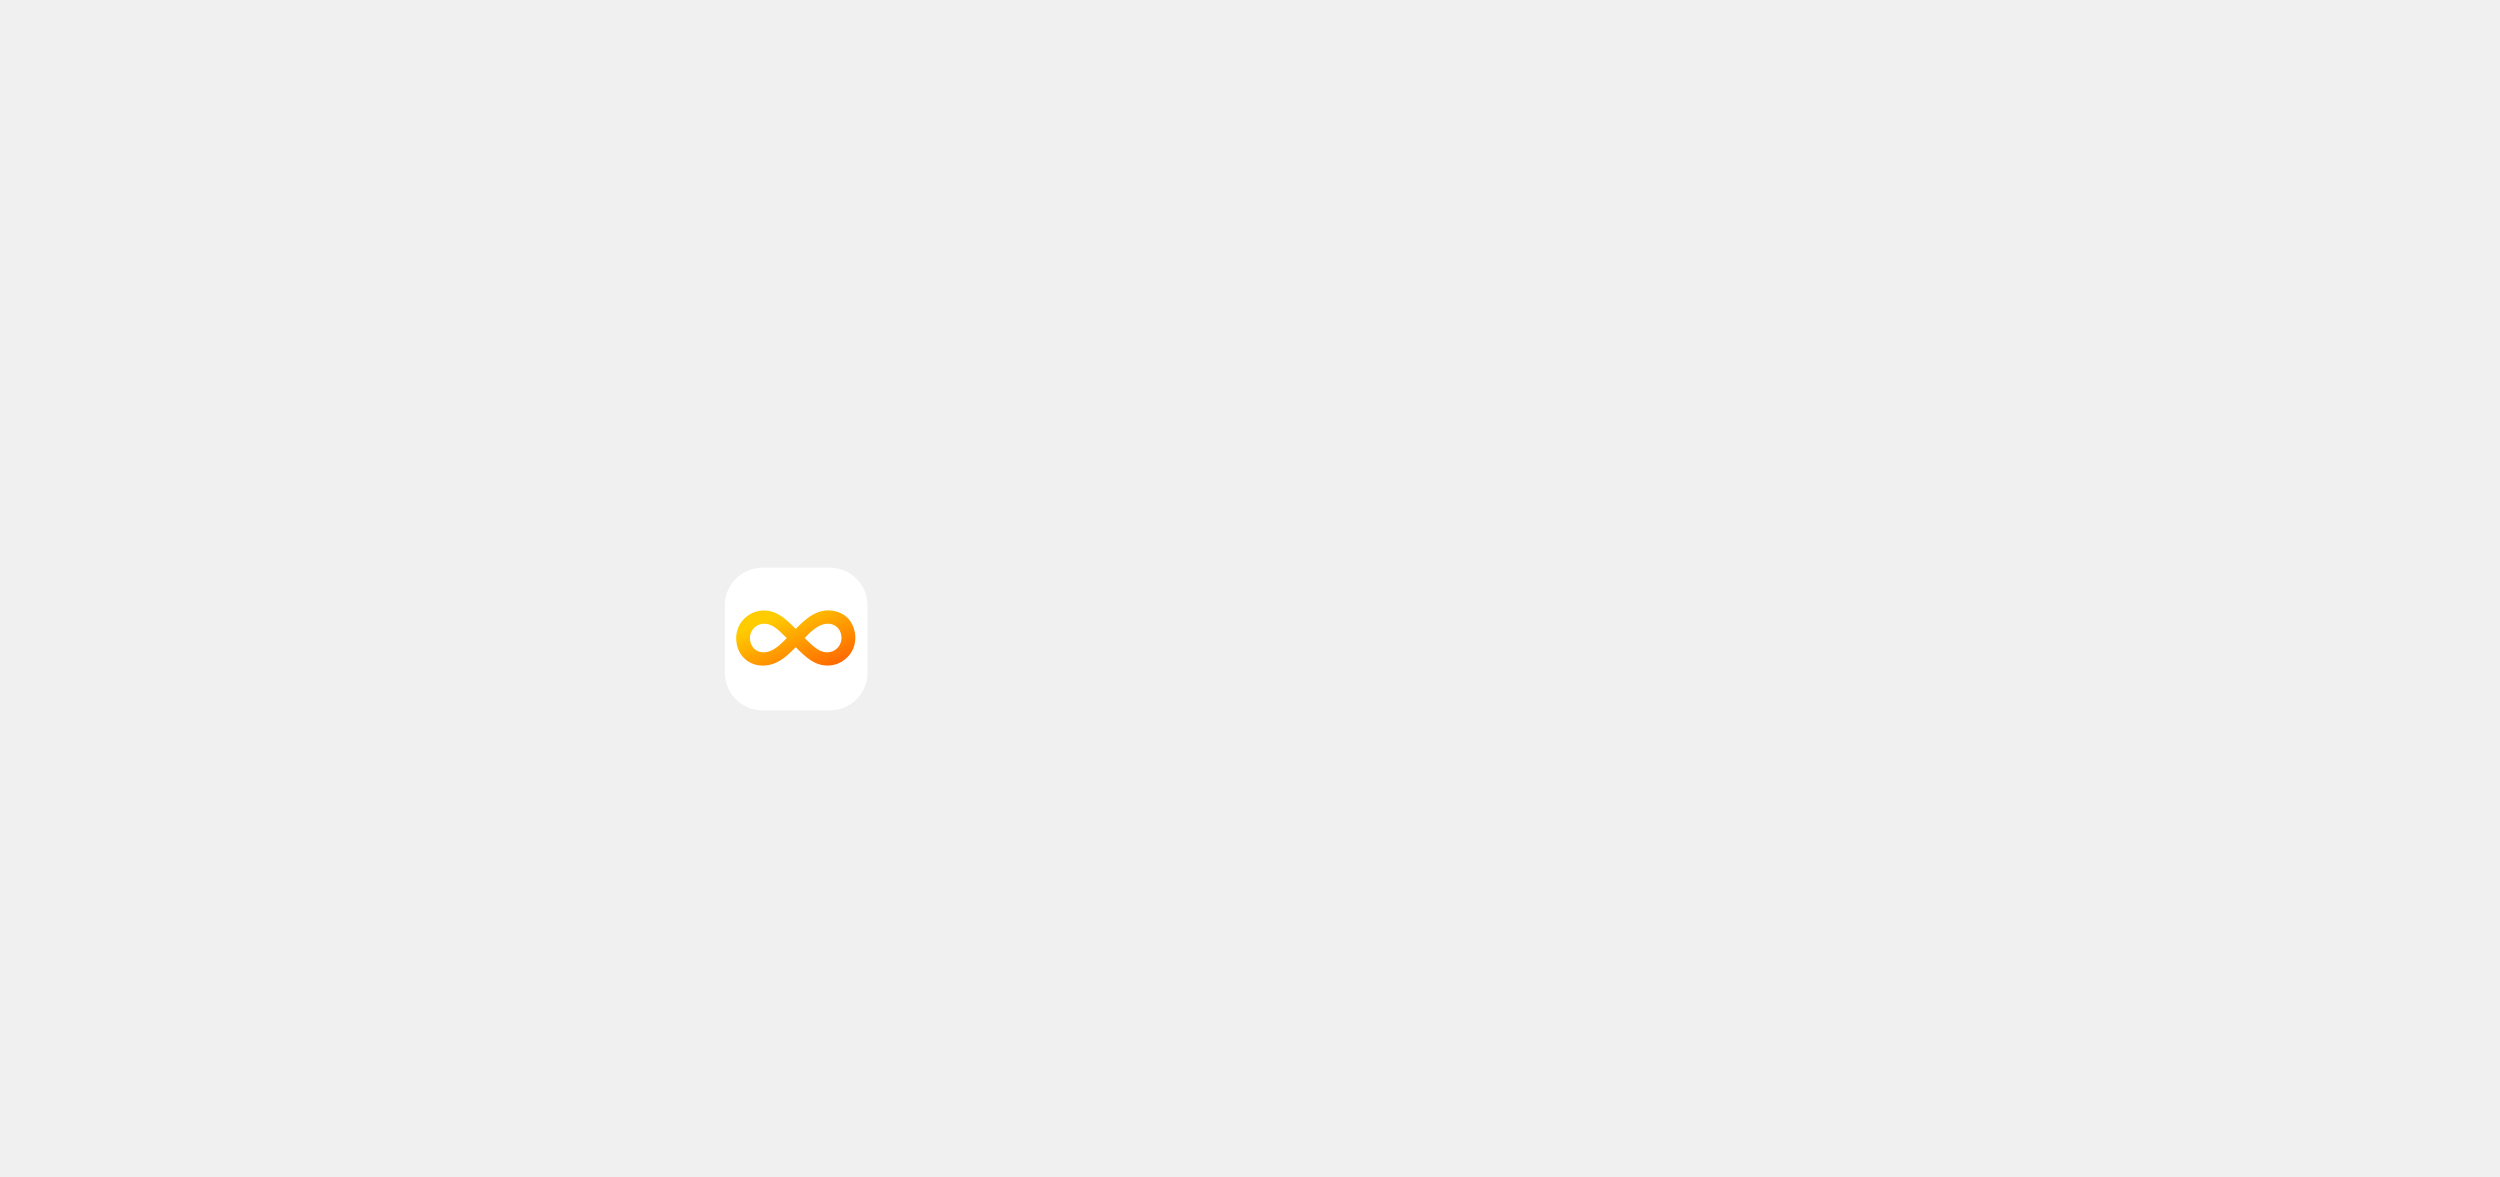
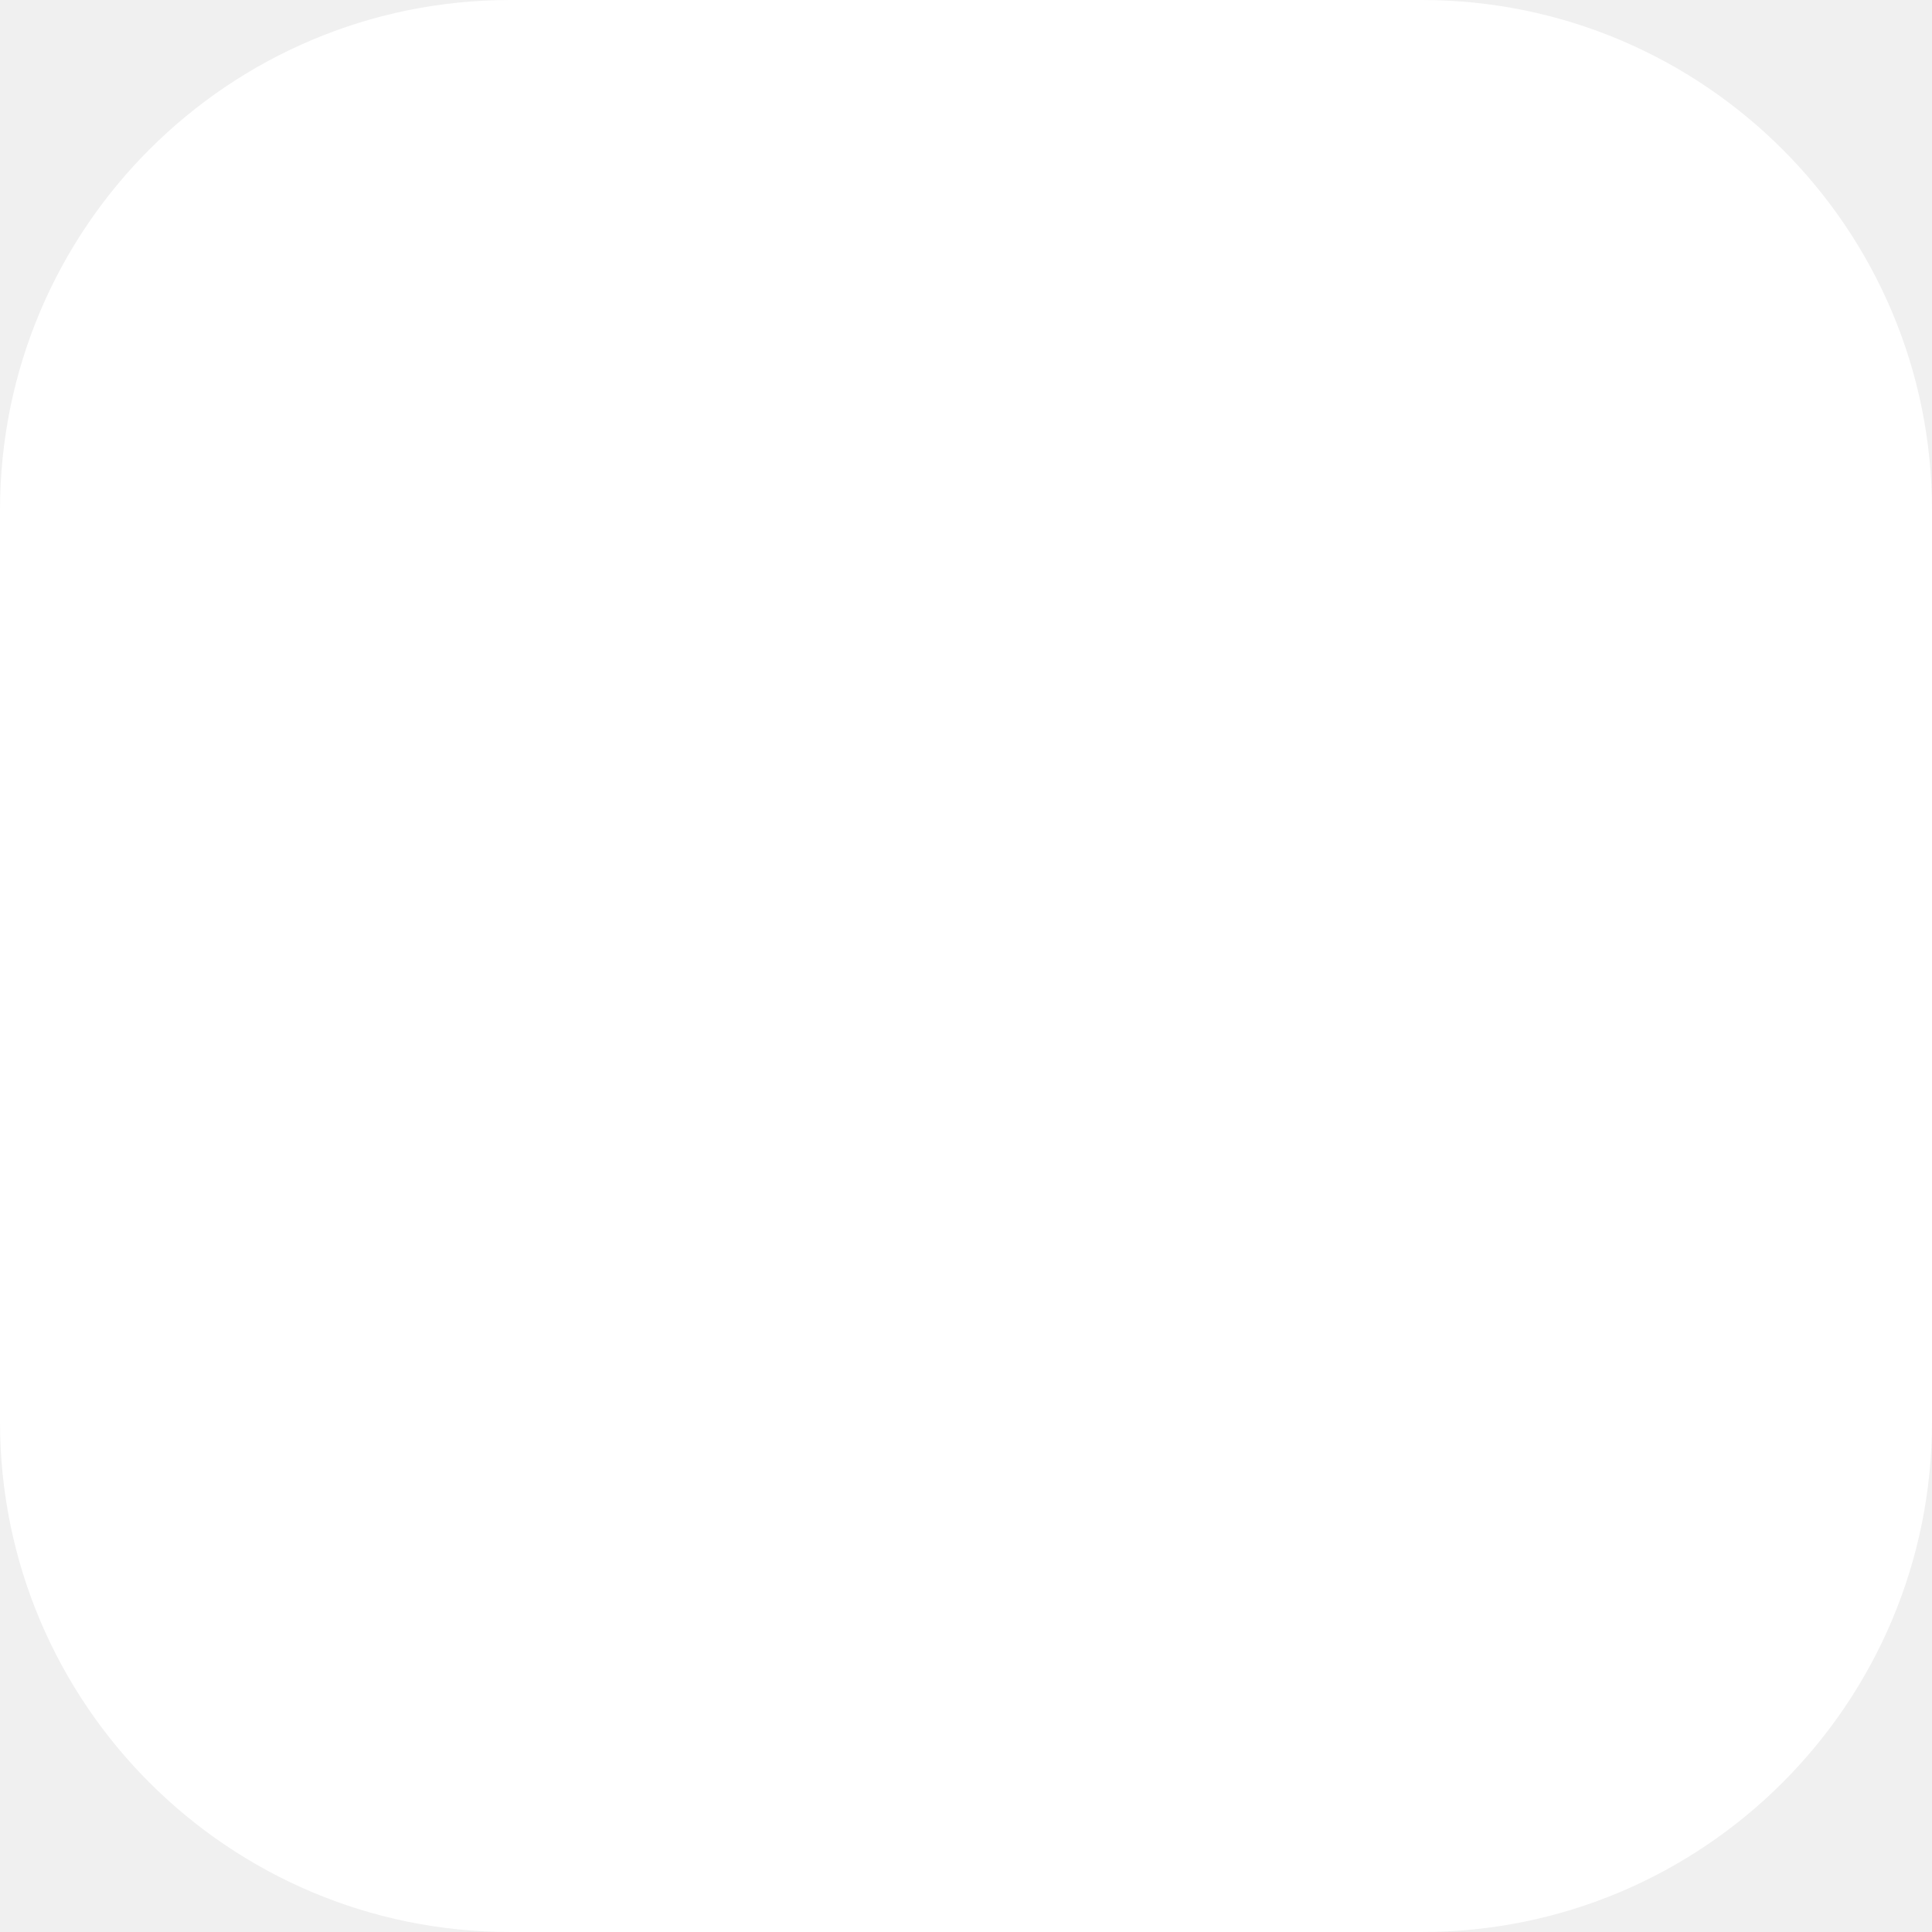
- <svg xmlns="http://www.w3.org/2000/svg" xmlns:xlink="http://www.w3.org/1999/xlink" version="1.1" id="Layer_1" x="0px" y="0px" viewBox="0 0 2703.214 1272.608" style="enable-background:new 0 0 2703.214 1272.608;" xml:space="preserve">
+ <svg xmlns="http://www.w3.org/2000/svg" xmlns:xlink="http://www.w3.org/1999/xlink" version="1.1" id="Layer_1" x="0px" y="0px" viewBox="0 0 154.259 154.259" xml:space="preserve" width="154.259" height="154.259">
  <defs id="defs11">
    <linearGradient id="linearGradient1512-3">
-       <stop style="stop-color:#ffcc00;stop-opacity:1;" offset="0" id="stop2033" />
-       <stop style="stop-color:#ff6600;stop-opacity:1" offset="1" id="stop2035" />
+       <stop style="stop-color:#34c9e7;stop-opacity:1" offset="0" id="stop2033" />
+       <stop style="stop-color:#4d4af2;stop-opacity:1" offset="1" id="stop2035" />
    </linearGradient>
-     <linearGradient xlink:href="#linearGradient1512-3" id="linearGradient1514" x1="1458.918" y1="-83.038" x2="2079.789" y2="1332.444" gradientUnits="userSpaceOnUse" />
+     <linearGradient xlink:href="#linearGradient1512-3" id="linearGradient1514" x1="855.969" y1="-89.522" x2="1859.355" y2="1364.861" gradientUnits="userSpaceOnUse" />
    <mask maskUnits="userSpaceOnUse" id="mask3963">
      <g id="g3969" style="fill:#ffffff;fill-opacity:1">
        <g id="g3967" style="fill:#ffffff;fill-opacity:1">
          <path d="M 72.373,651.52 C 62.109,212.429 541.276,-95.972 961.842,145.033 c 138.551,79.397 256.167,196.988 382.632,325.418 5.749,5.839 8.404,5.236 13.785,-0.188 197.808,-199.402 484.222,-503.454 885.399,-385.157 168.833,49.784 286.15,159.321 346.255,324.377 201.16,552.413 -375.869,1009.769 -870.693,706.588 -124.801,-76.466 -232.581,-181.978 -359.98,-311.726 -6.801,-6.927 -9.868,-5.946 -16.086,0.324 -144.739,145.956 -300.538,304.607 -492.977,371.024 C 458.575,1310.846 83.17,1077.492 72.373,651.52 Z m 245.045,-8.512 c 12.485,253.639 207.59,371.88 415.468,326.918 179.653,-38.857 330.36,-196.86 458.721,-328.811 4.325,-4.446 1.9,-6.251 -1.072,-9.025 C 1079.047,528.024 970.17,400.906 832.954,335.49 567.01,208.705 316.523,394.639 317.418,643.008 Z m 2067.847,-10.72 c -7.903,-245.124 -201.289,-378.703 -424.132,-326.433 -175.334,41.126 -325.161,198.381 -449.641,326.279 -4.318,4.437 -2.66,6.509 0.879,9.811 155.637,145.245 339.3,374.567 587.443,332.772 165.289,-27.84 285.82,-171.807 285.451,-342.429 z" id="path3965" style="fill:#ffffff;fill-opacity:1;stroke:#ffffff;stroke-width:57.2;stroke-miterlimit:4;stroke-dasharray:none;stroke-opacity:1" />
        </g>
      </g>
    </mask>
  </defs>
-   <rect style="fill:#ffffff;stroke:none;stroke-width:20.857;stroke-linejoin:round" id="rect1151" width="154.259" height="154.259" x="783.753" y="613.844" ry="40.735" />
-   <rect style="fill:url(#linearGradient1514);fill-opacity:1;stroke:none;stroke-width:57.2;stroke-linejoin:round;stroke-miterlimit:4;stroke-dasharray:none;stroke-opacity:1" id="rect1325" width="3027.702" height="1683.76" x="-97.091" y="-229.952" mask="url(#mask3963)" transform="matrix(0.04926142,0,0,0.04926142,793.8281,658.5075)" />
+   <rect style="fill:#ffffff;stroke:none;stroke-width:20.857;stroke-linejoin:round" id="rect1151" width="154.259" height="154.259" x="0" y="0" ry="40.735" />
+   <rect style="fill:url(#linearGradient1514);fill-opacity:1;stroke:none;stroke-width:57.2;stroke-linejoin:round;stroke-miterlimit:4;stroke-dasharray:none;stroke-opacity:1" id="rect1325" width="3027.704" height="1683.76" x="-97.091" y="-229.952" mask="url(#mask3963)" transform="matrix(0.04926142,0,0,0.04926142,10.07487,44.66326)" />
</svg>
